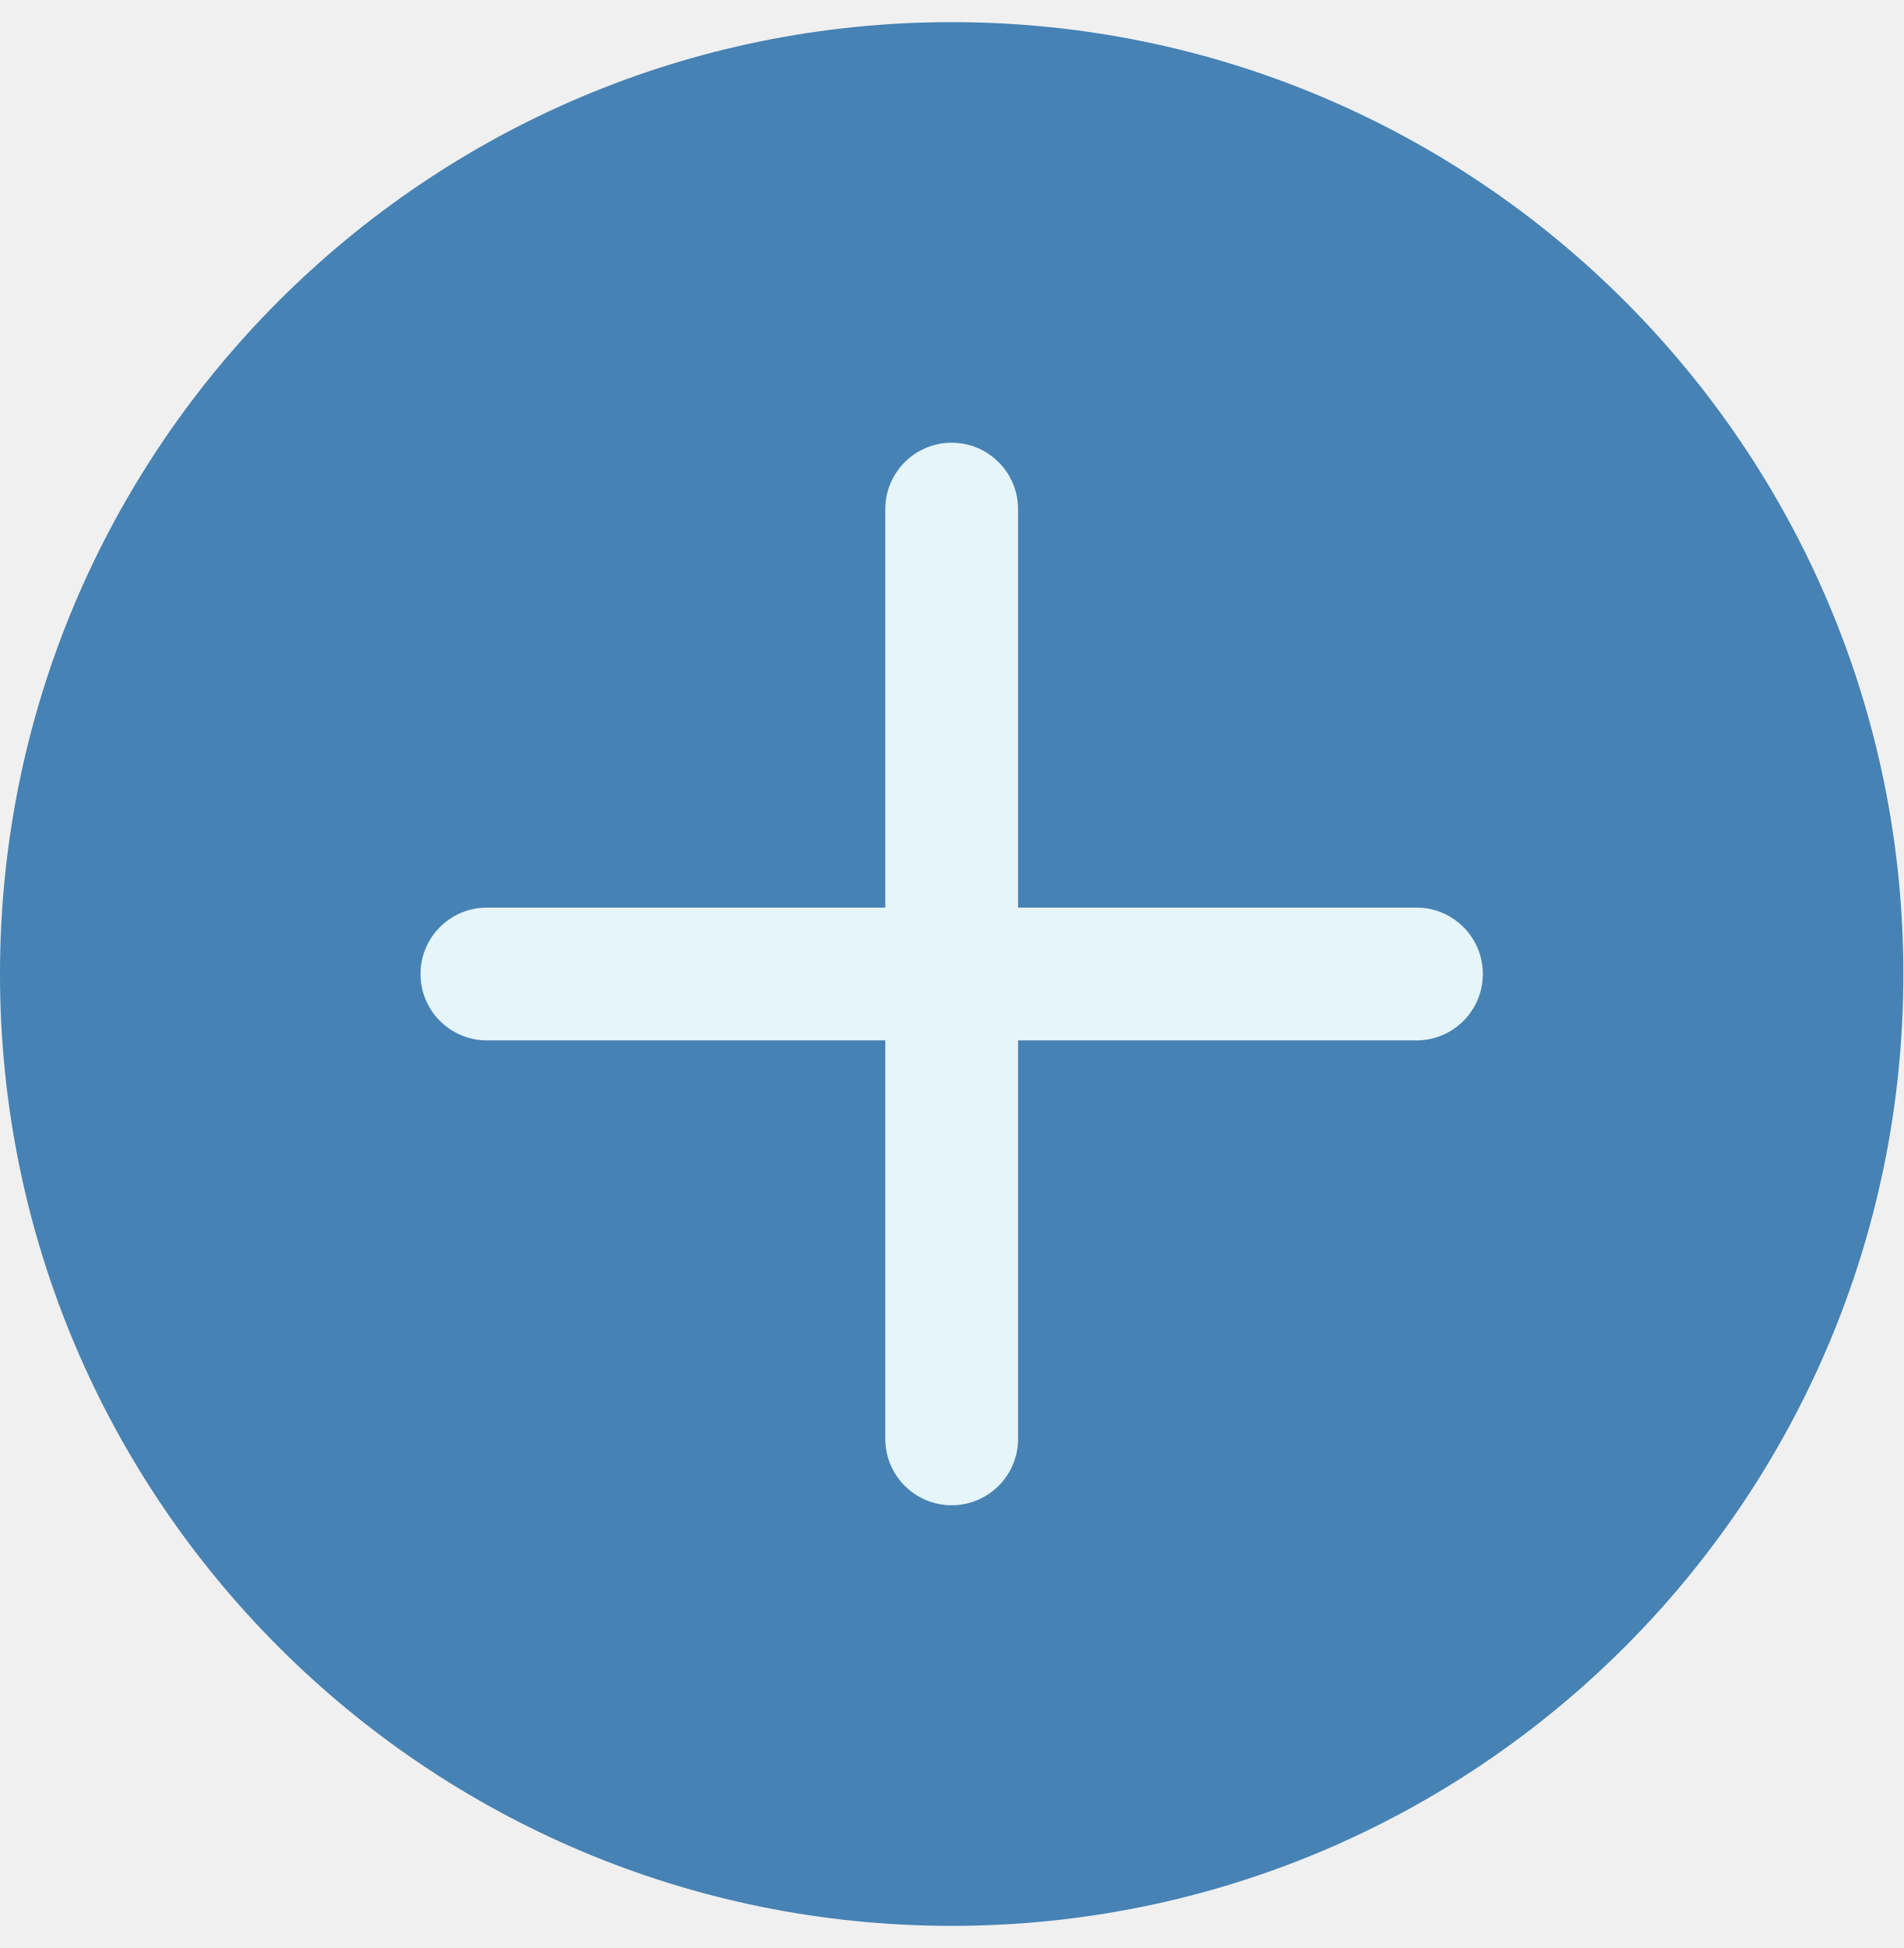
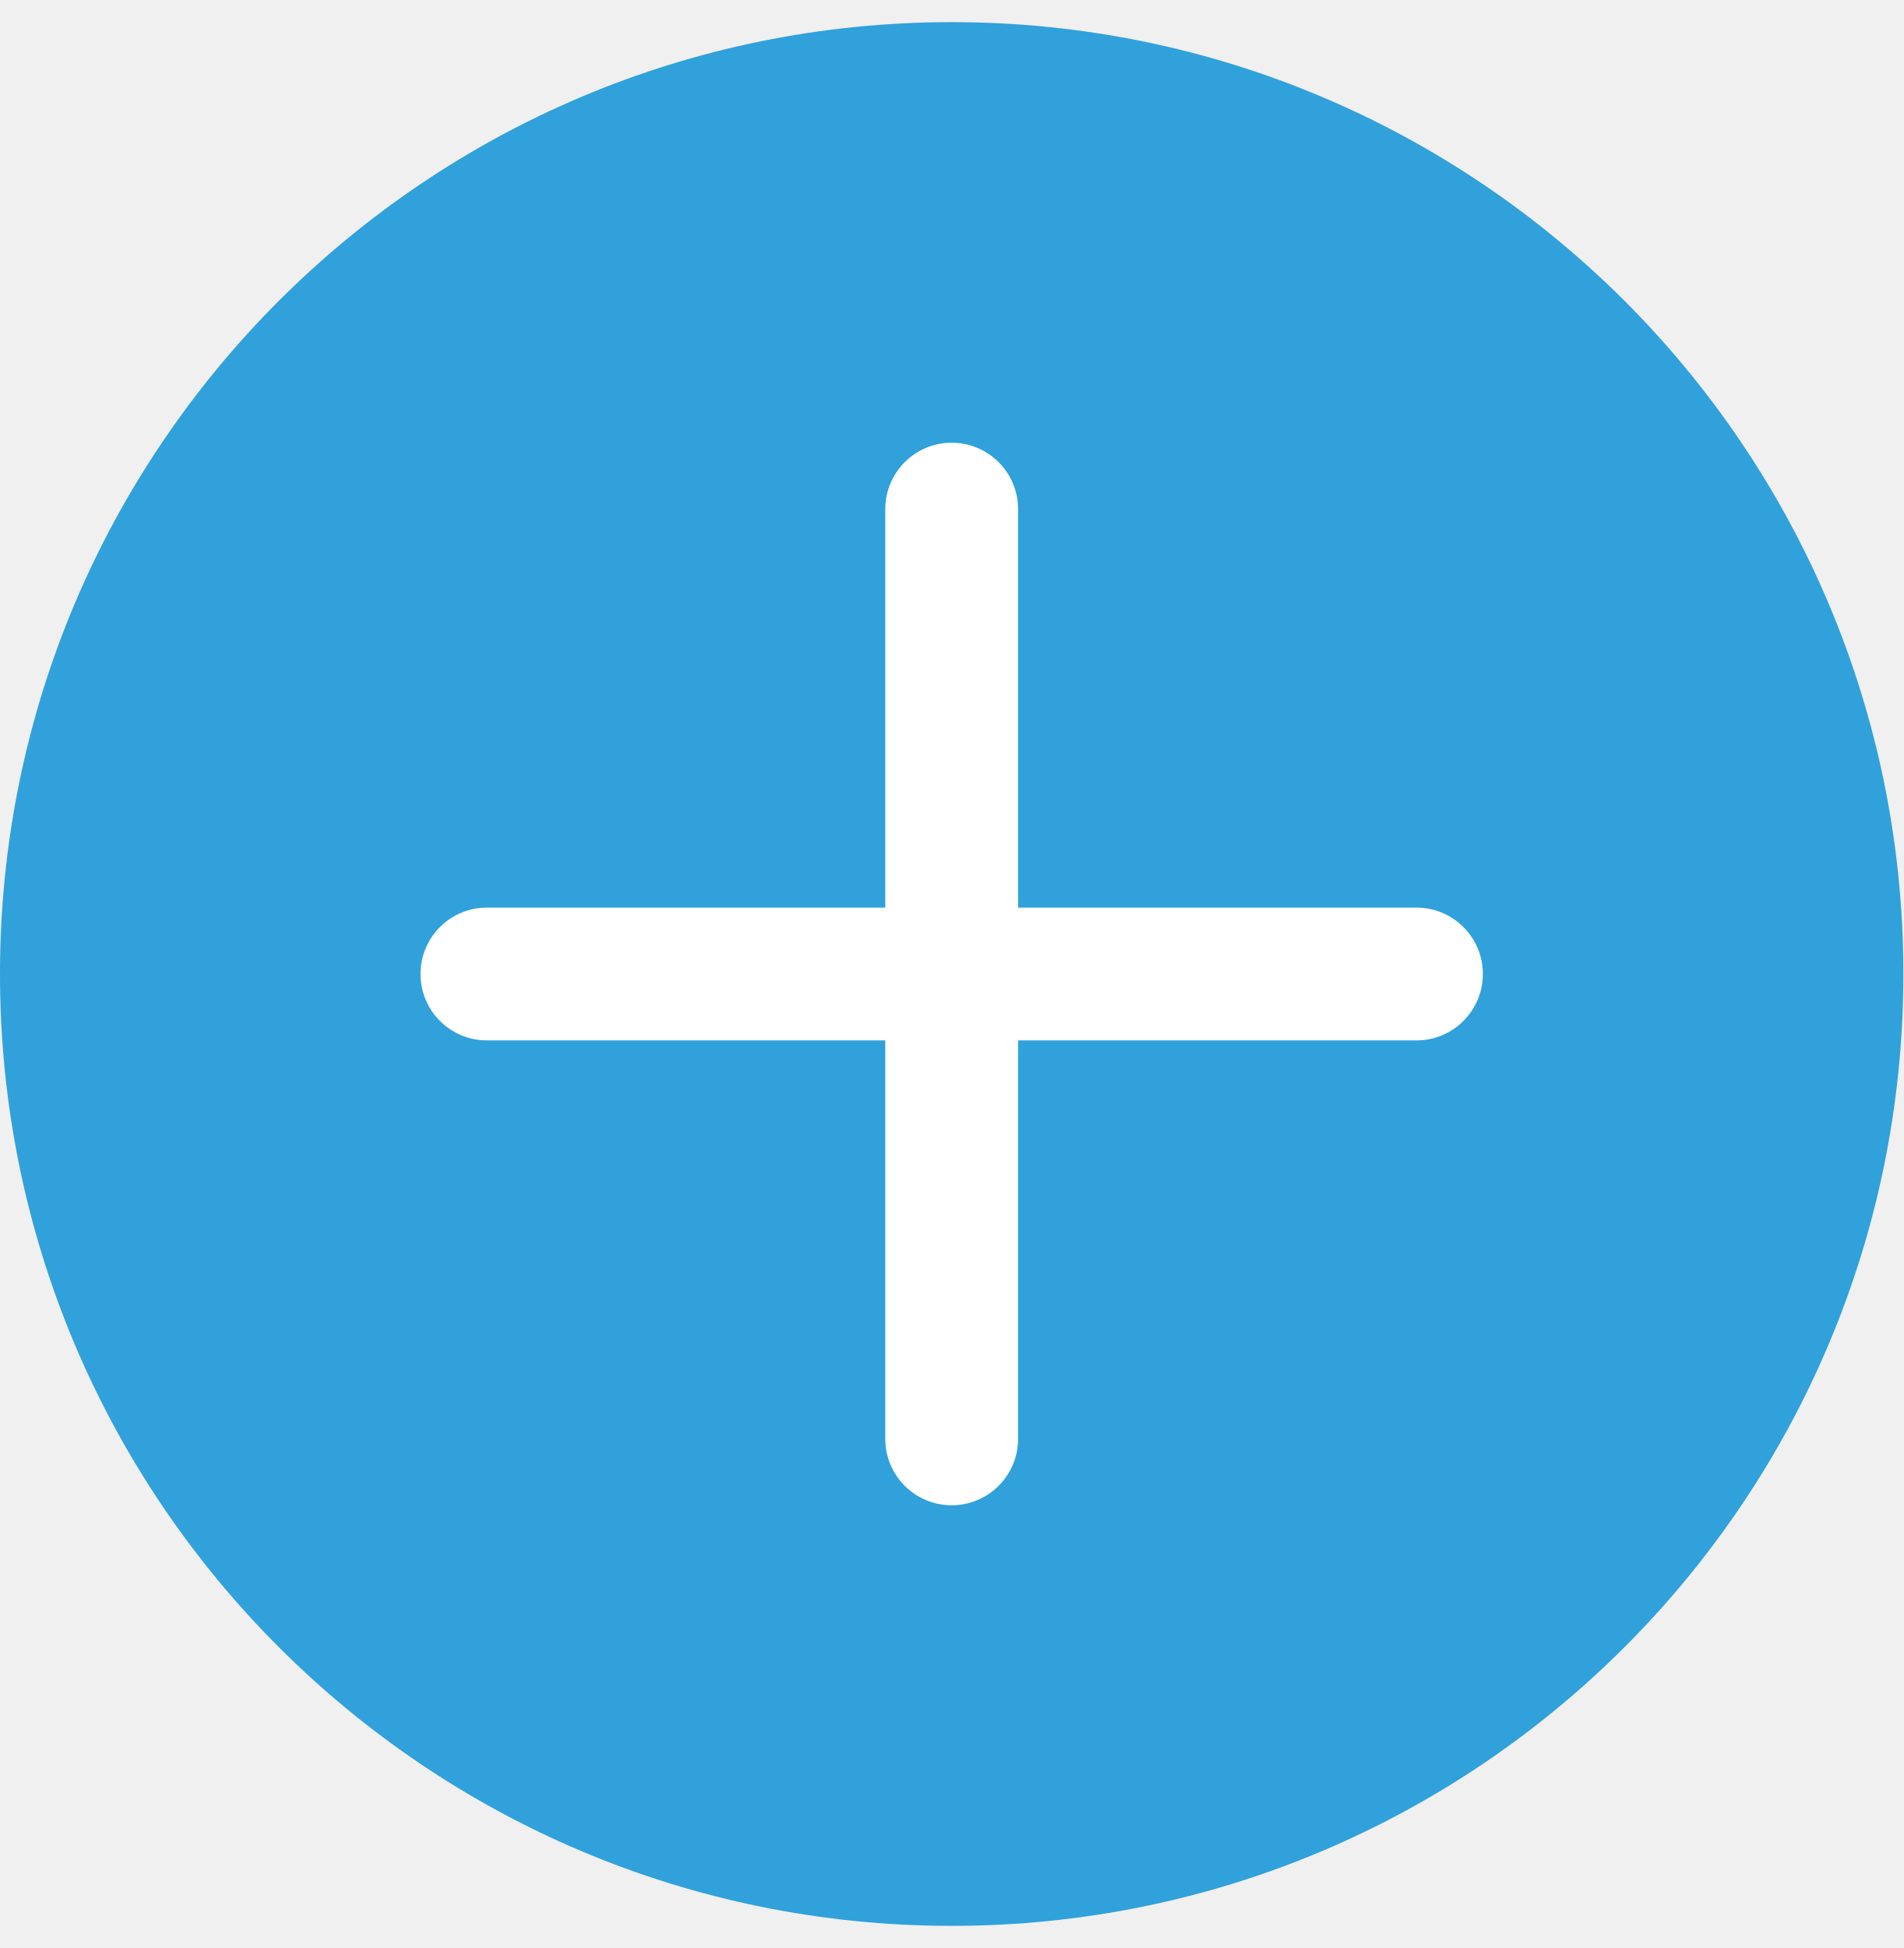
<svg xmlns="http://www.w3.org/2000/svg" width="43" height="44" viewBox="0 0 43 44" fill="none">
-   <rect y="0.5" width="43" height="43" rx="21.5" fill="#4682B4" />
-   <path d="M21.5 10C22.328 10 23 10.672 23 11.5V20.5H32C32.828 20.5 33.5 21.172 33.5 22C33.5 22.828 32.828 23.5 32 23.5H23V32.5C23 33.328 22.328 34 21.5 34C20.672 34 20 33.328 20 32.5V23.5H11C10.172 23.5 9.5 22.828 9.5 22C9.5 21.172 10.172 20.5 11 20.5H20V11.5C20 10.672 20.672 10 21.5 10Z" fill="#E5F5F9" />
+   <rect y="0.5" width="43" height="43" rx="21.5" fill="#30A1DB" />
+   <path d="M21.5 10C22.328 10 23 10.672 23 11.5V20.5H32C32.828 20.5 33.5 21.172 33.5 22C33.5 22.828 32.828 23.5 32 23.5H23V32.5C23 33.328 22.328 34 21.5 34C20.672 34 20 33.328 20 32.5V23.5H11C10.172 23.5 9.5 22.828 9.5 22C9.5 21.172 10.172 20.5 11 20.5H20V11.5C20 10.672 20.672 10 21.5 10Z" fill="white" />
</svg>
